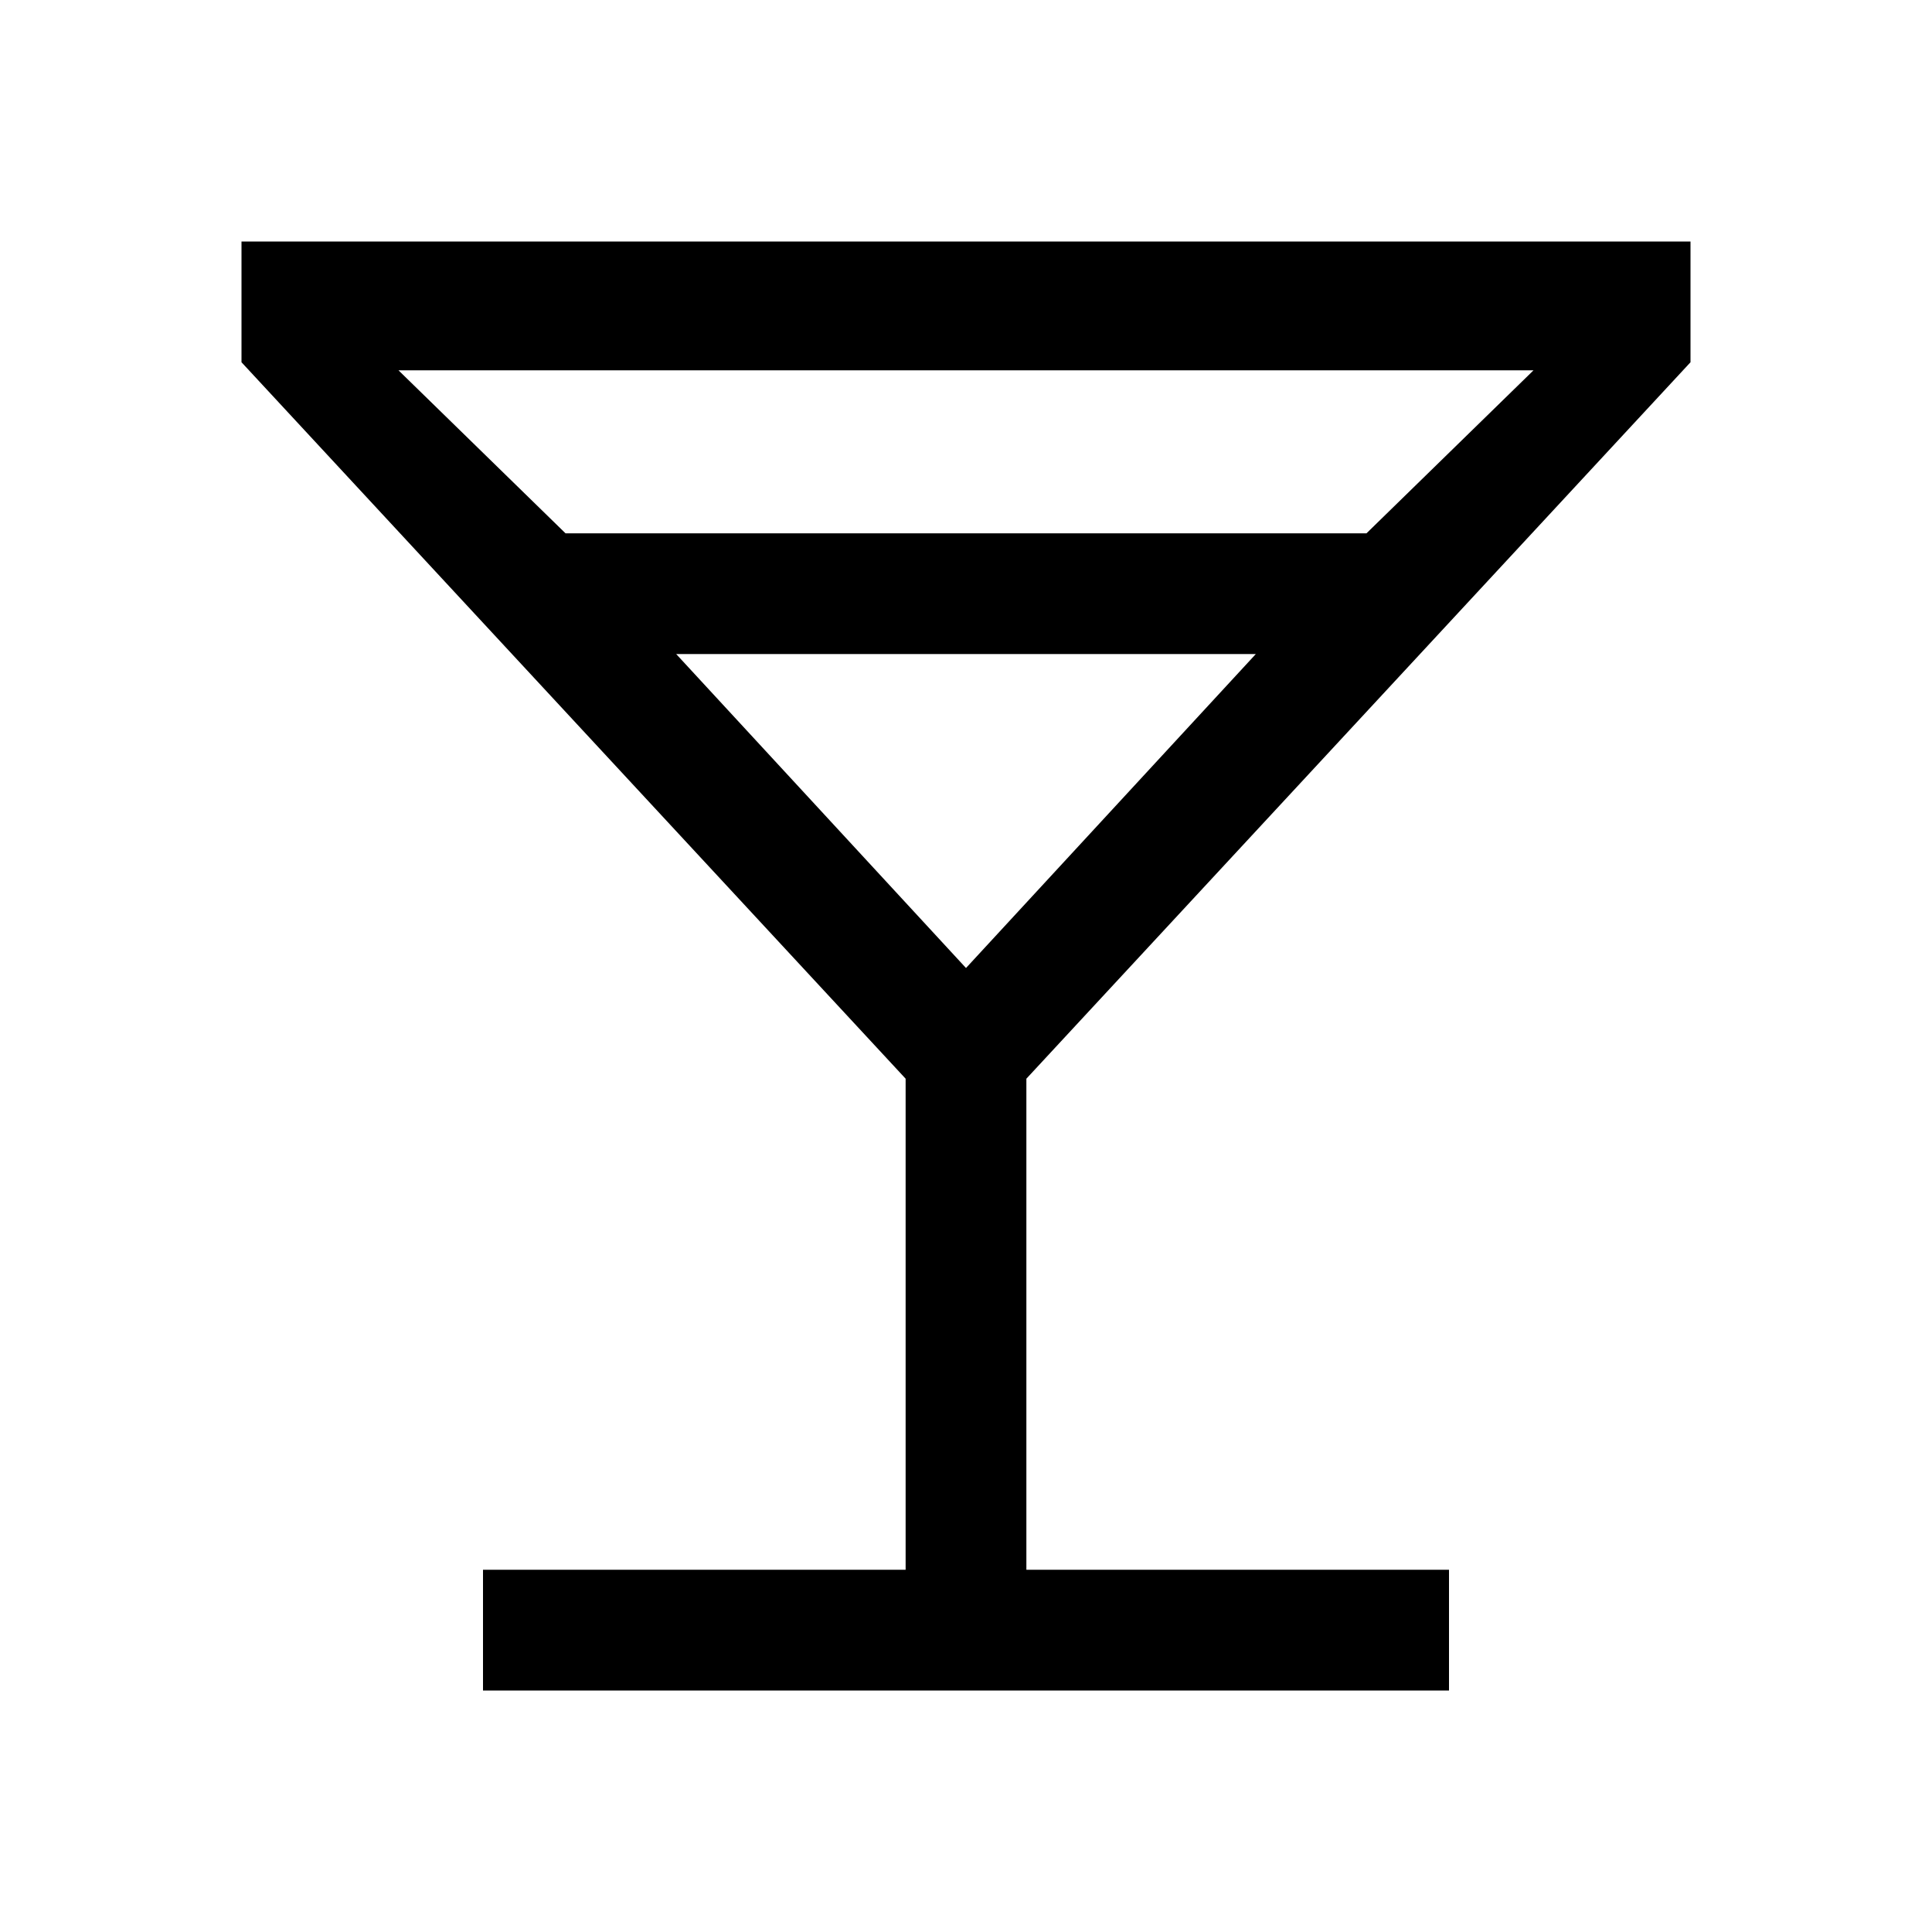
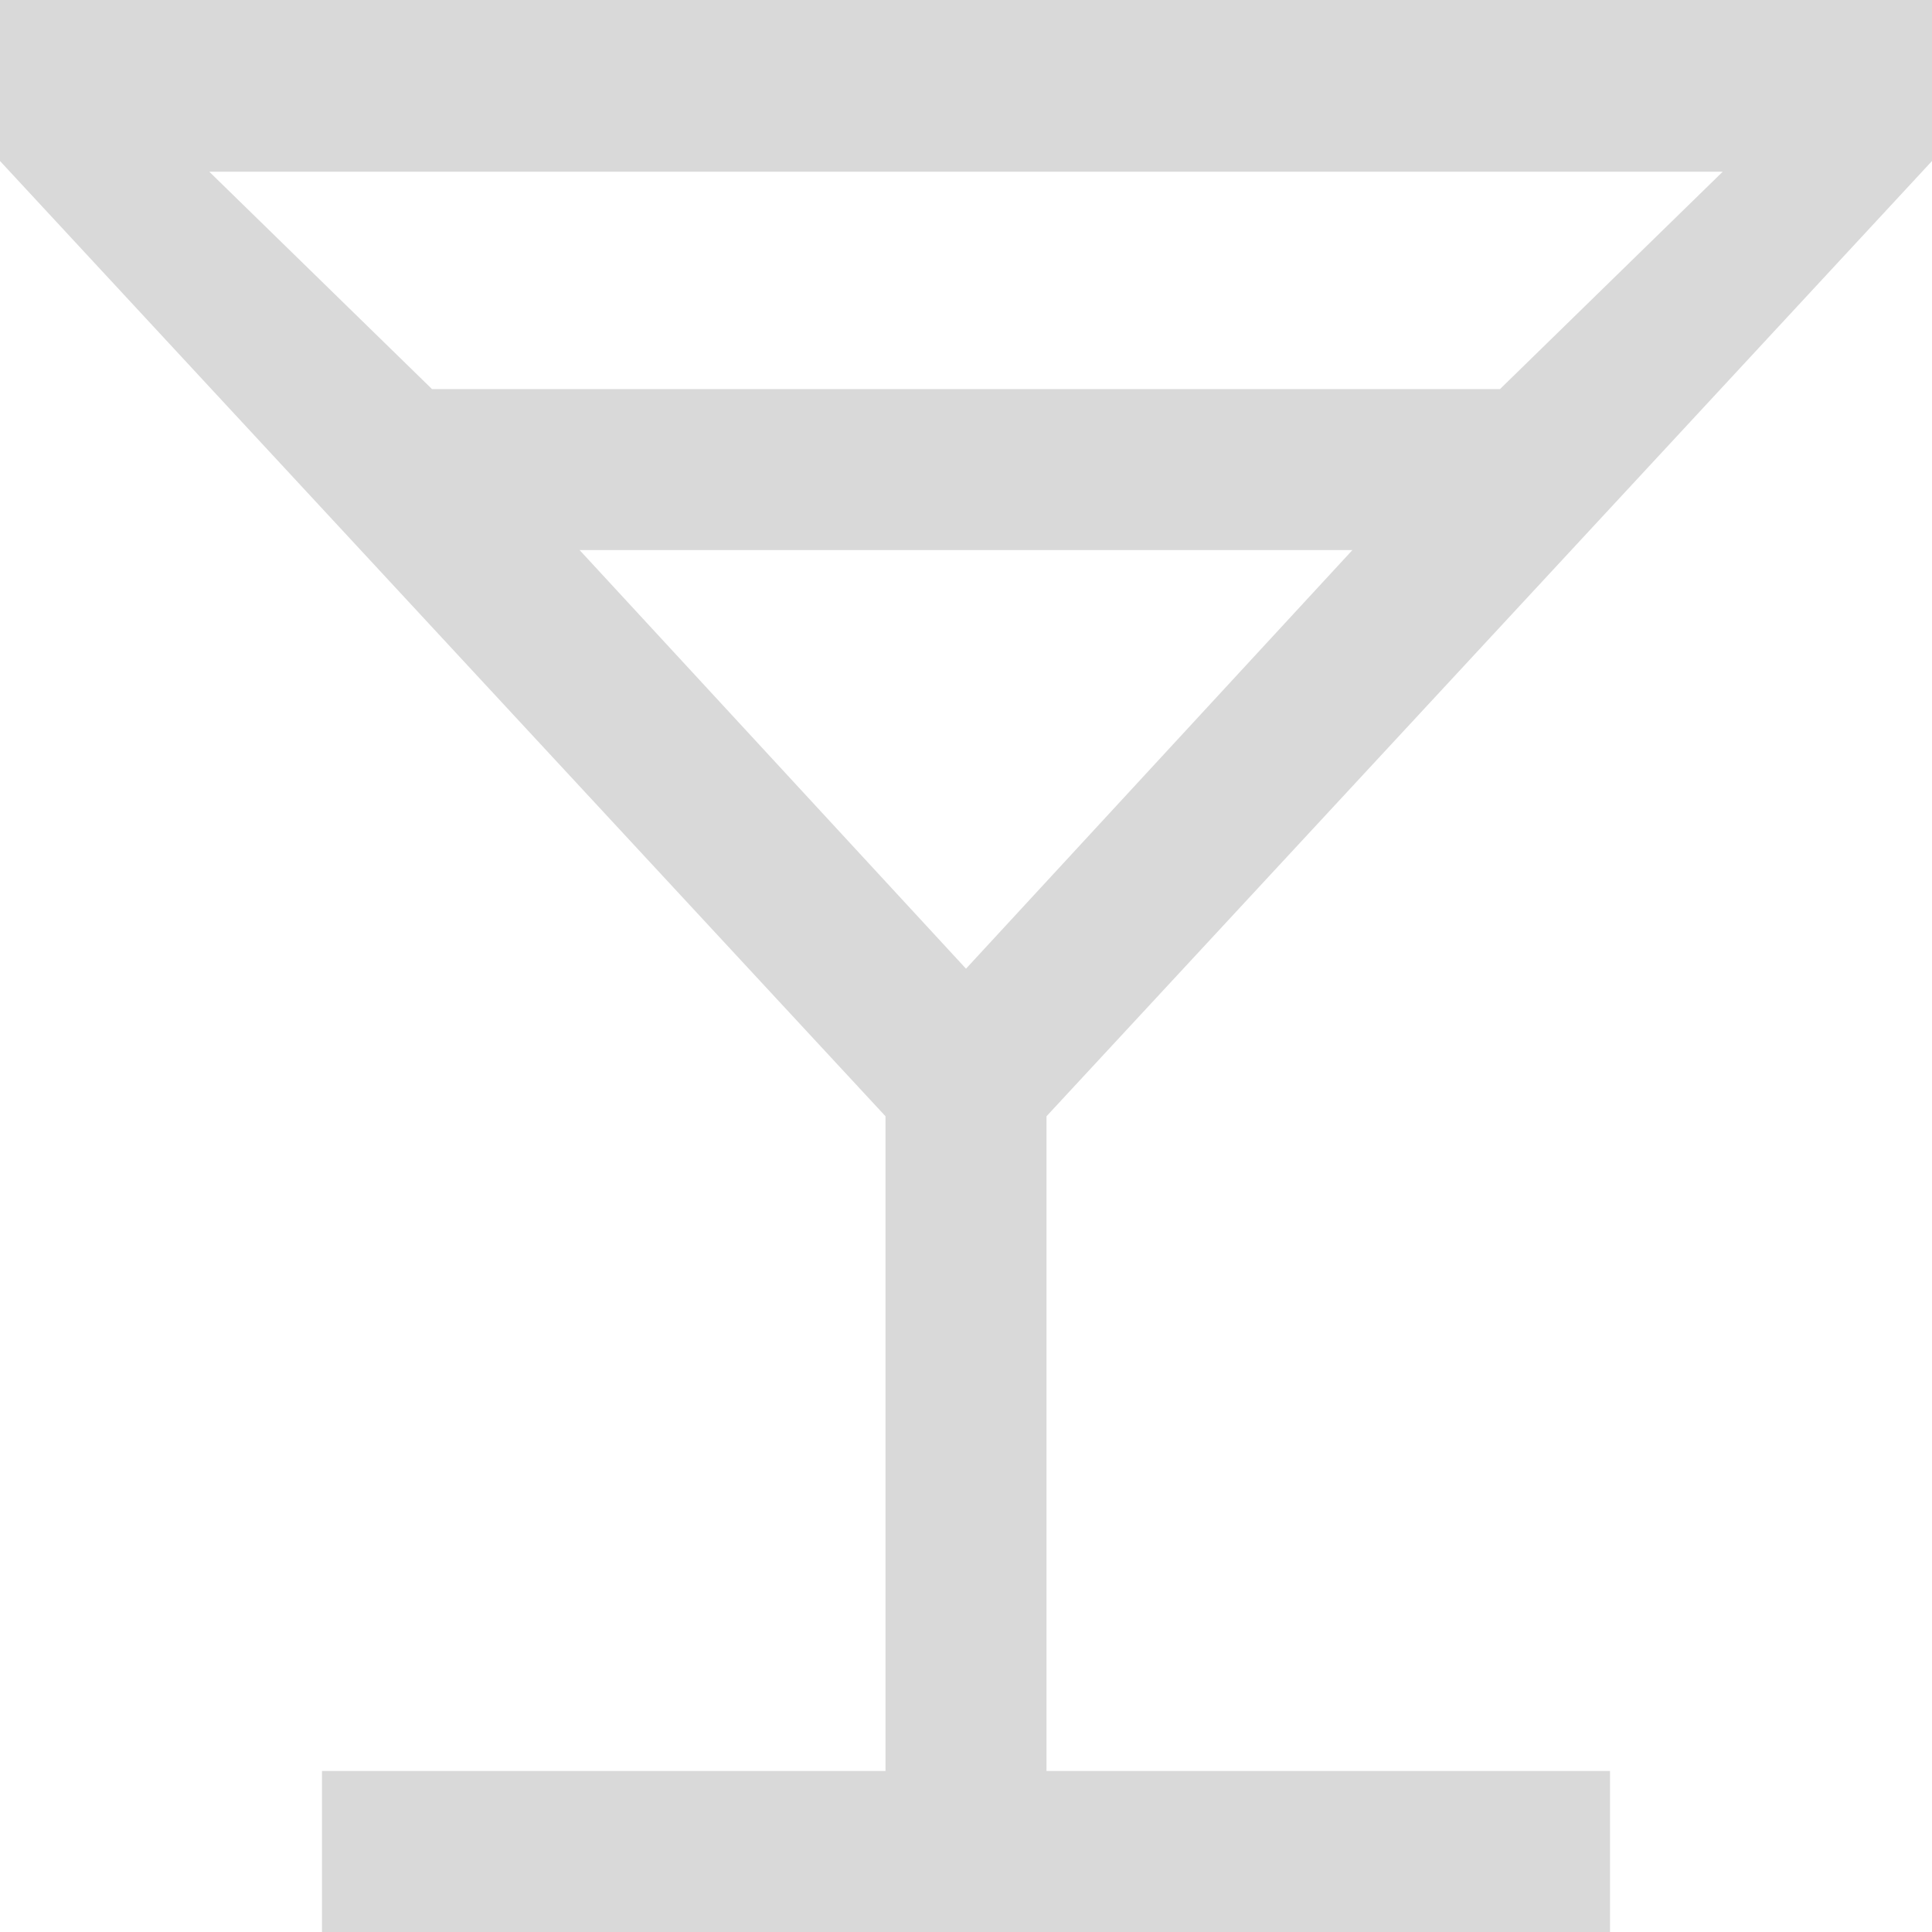
- <svg xmlns="http://www.w3.org/2000/svg" height="48" width="48">
-   <path d="M12 42V39H22.5V26.8L6 9V6H42V9L25.5 26.8V39H36V42ZM14.05 13.25H33.95L38.1 9.2H9.9ZM24 24.05 31.2 16.25H16.8ZM24 24.05Z" />
+ <svg xmlns="http://www.w3.org/2000/svg" width="74" height="74" viewBox="0 0 74 74" fill="none">
+   <path d="M12.333 74V67.833H33.917V42.756L0 6.167V0H74V6.167L40.083 42.756V67.833H61.667V74H12.333ZM16.547 14.903H57.453L65.983 6.578H8.017L16.547 14.903ZM37 37.103L51.8 21.069H22.2L37 37.103Z" fill="#D9D9D9" />
</svg>
